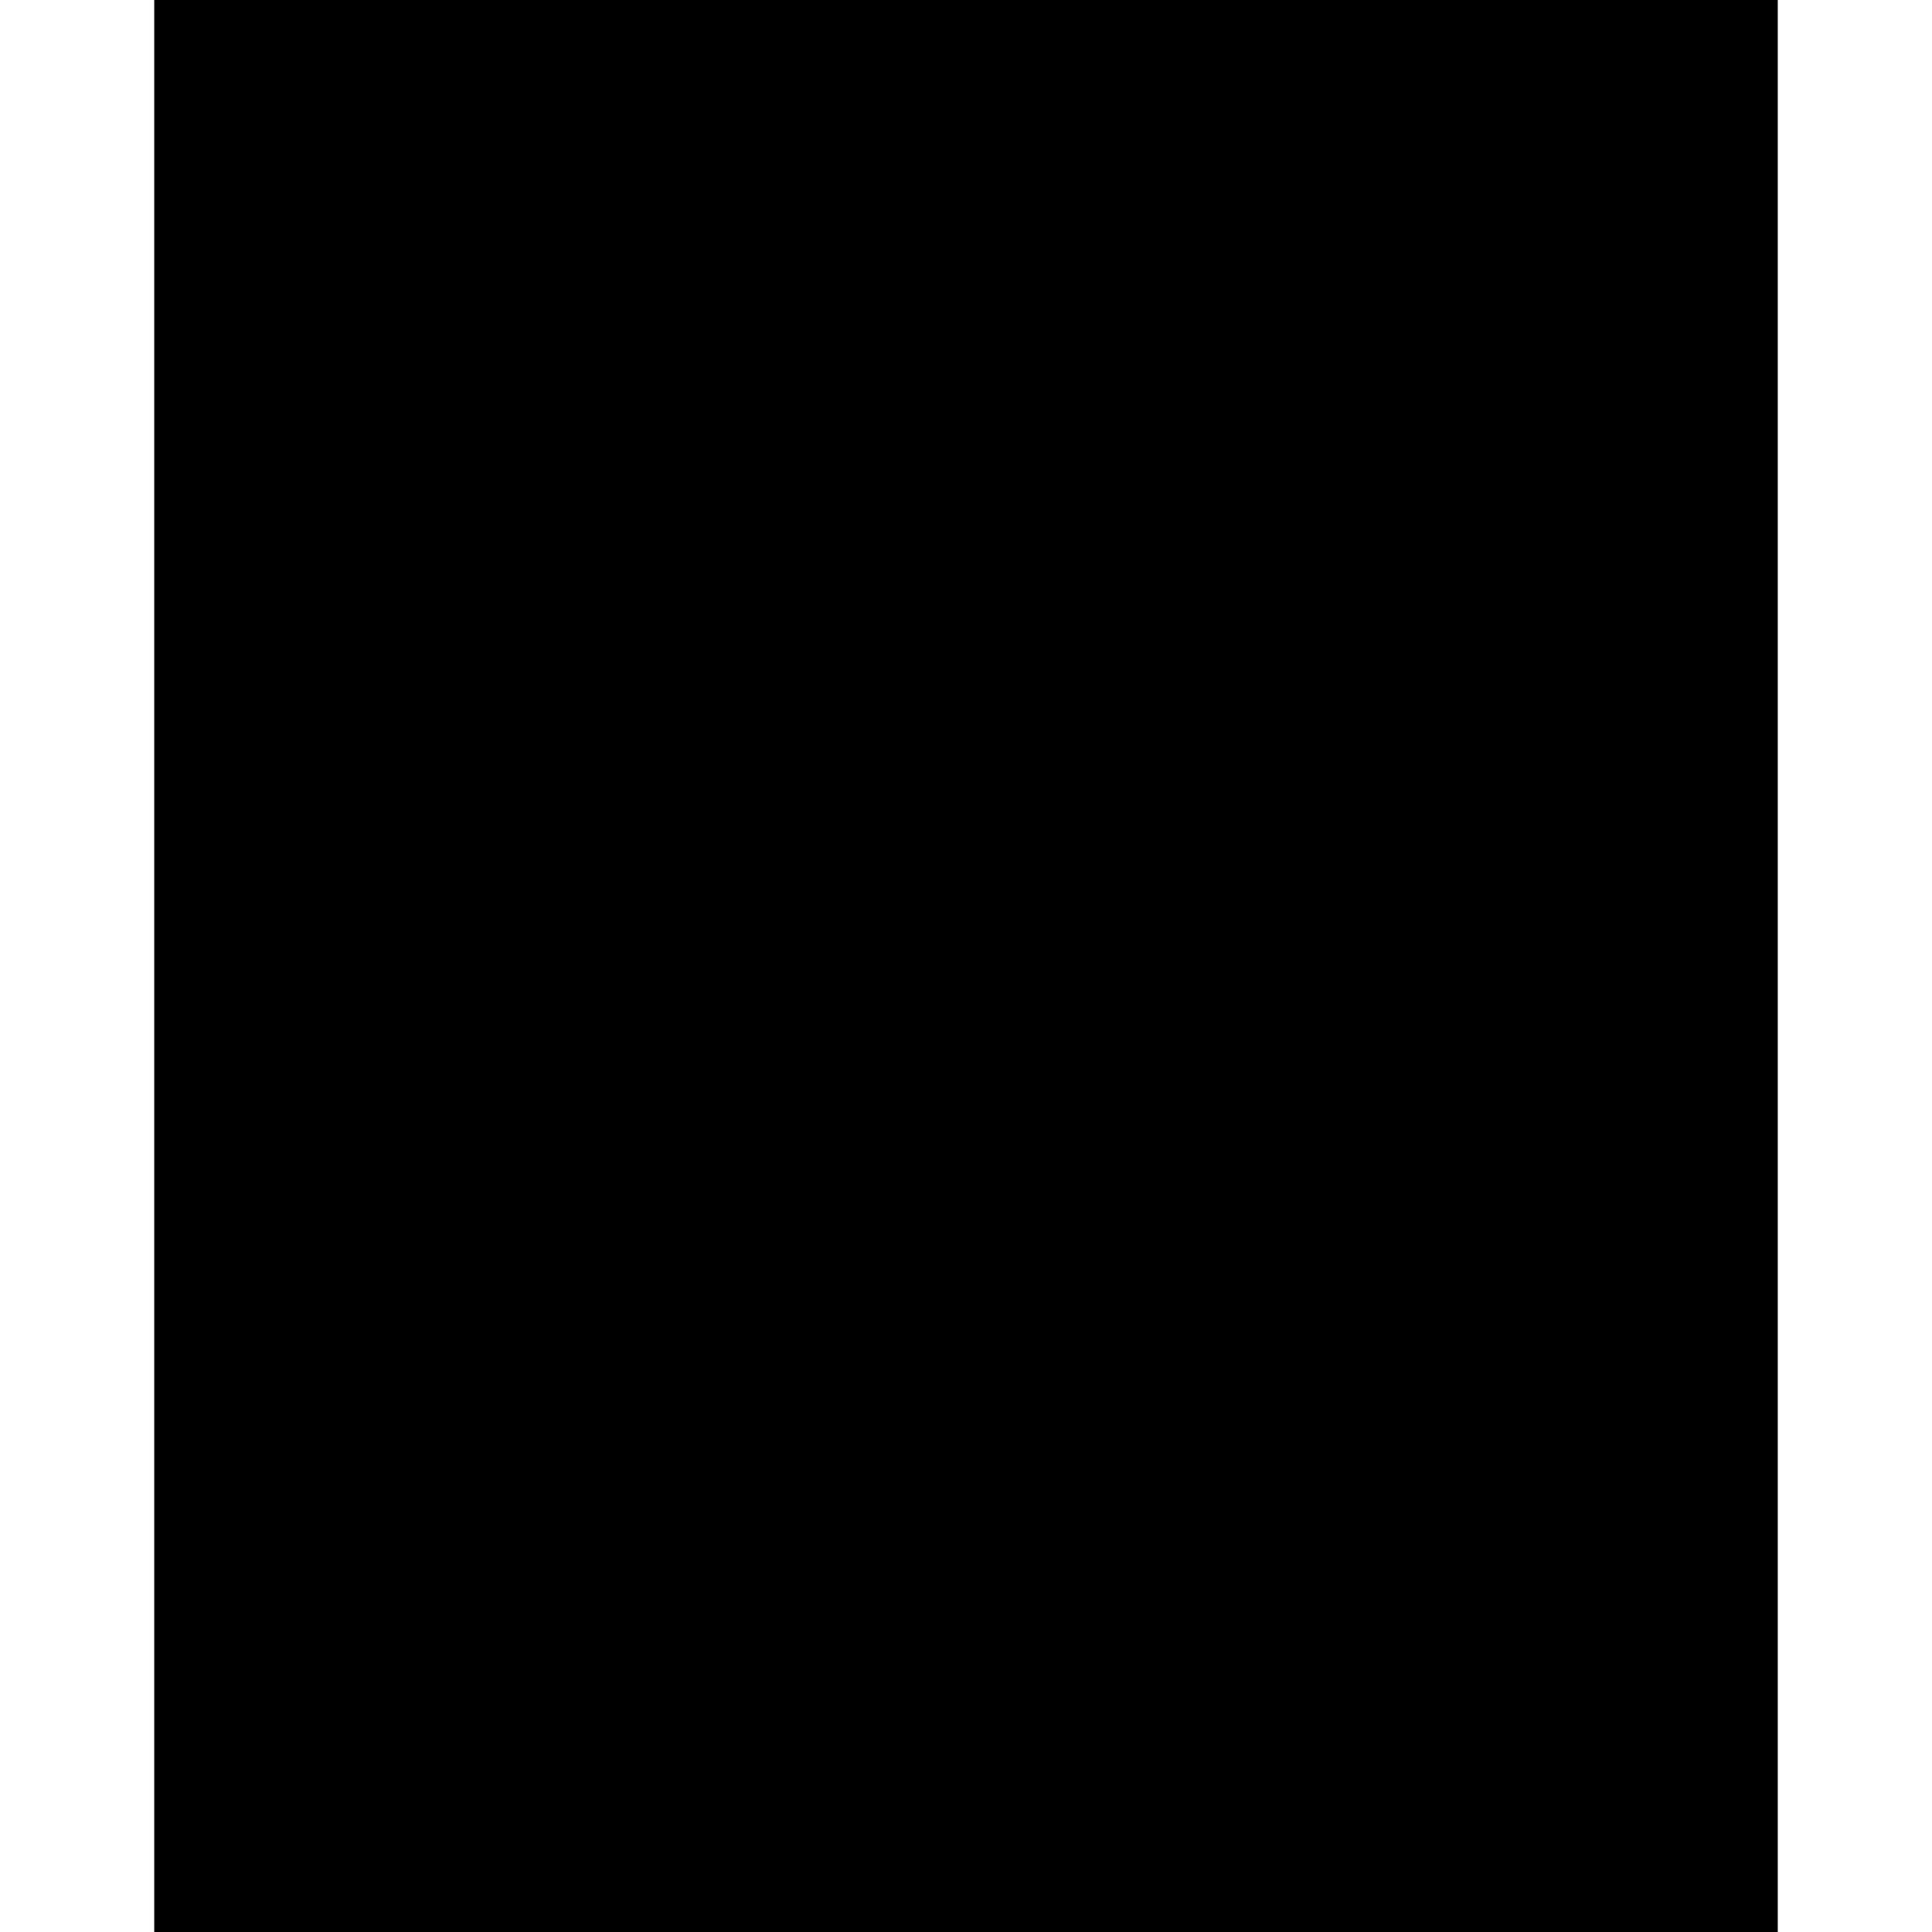
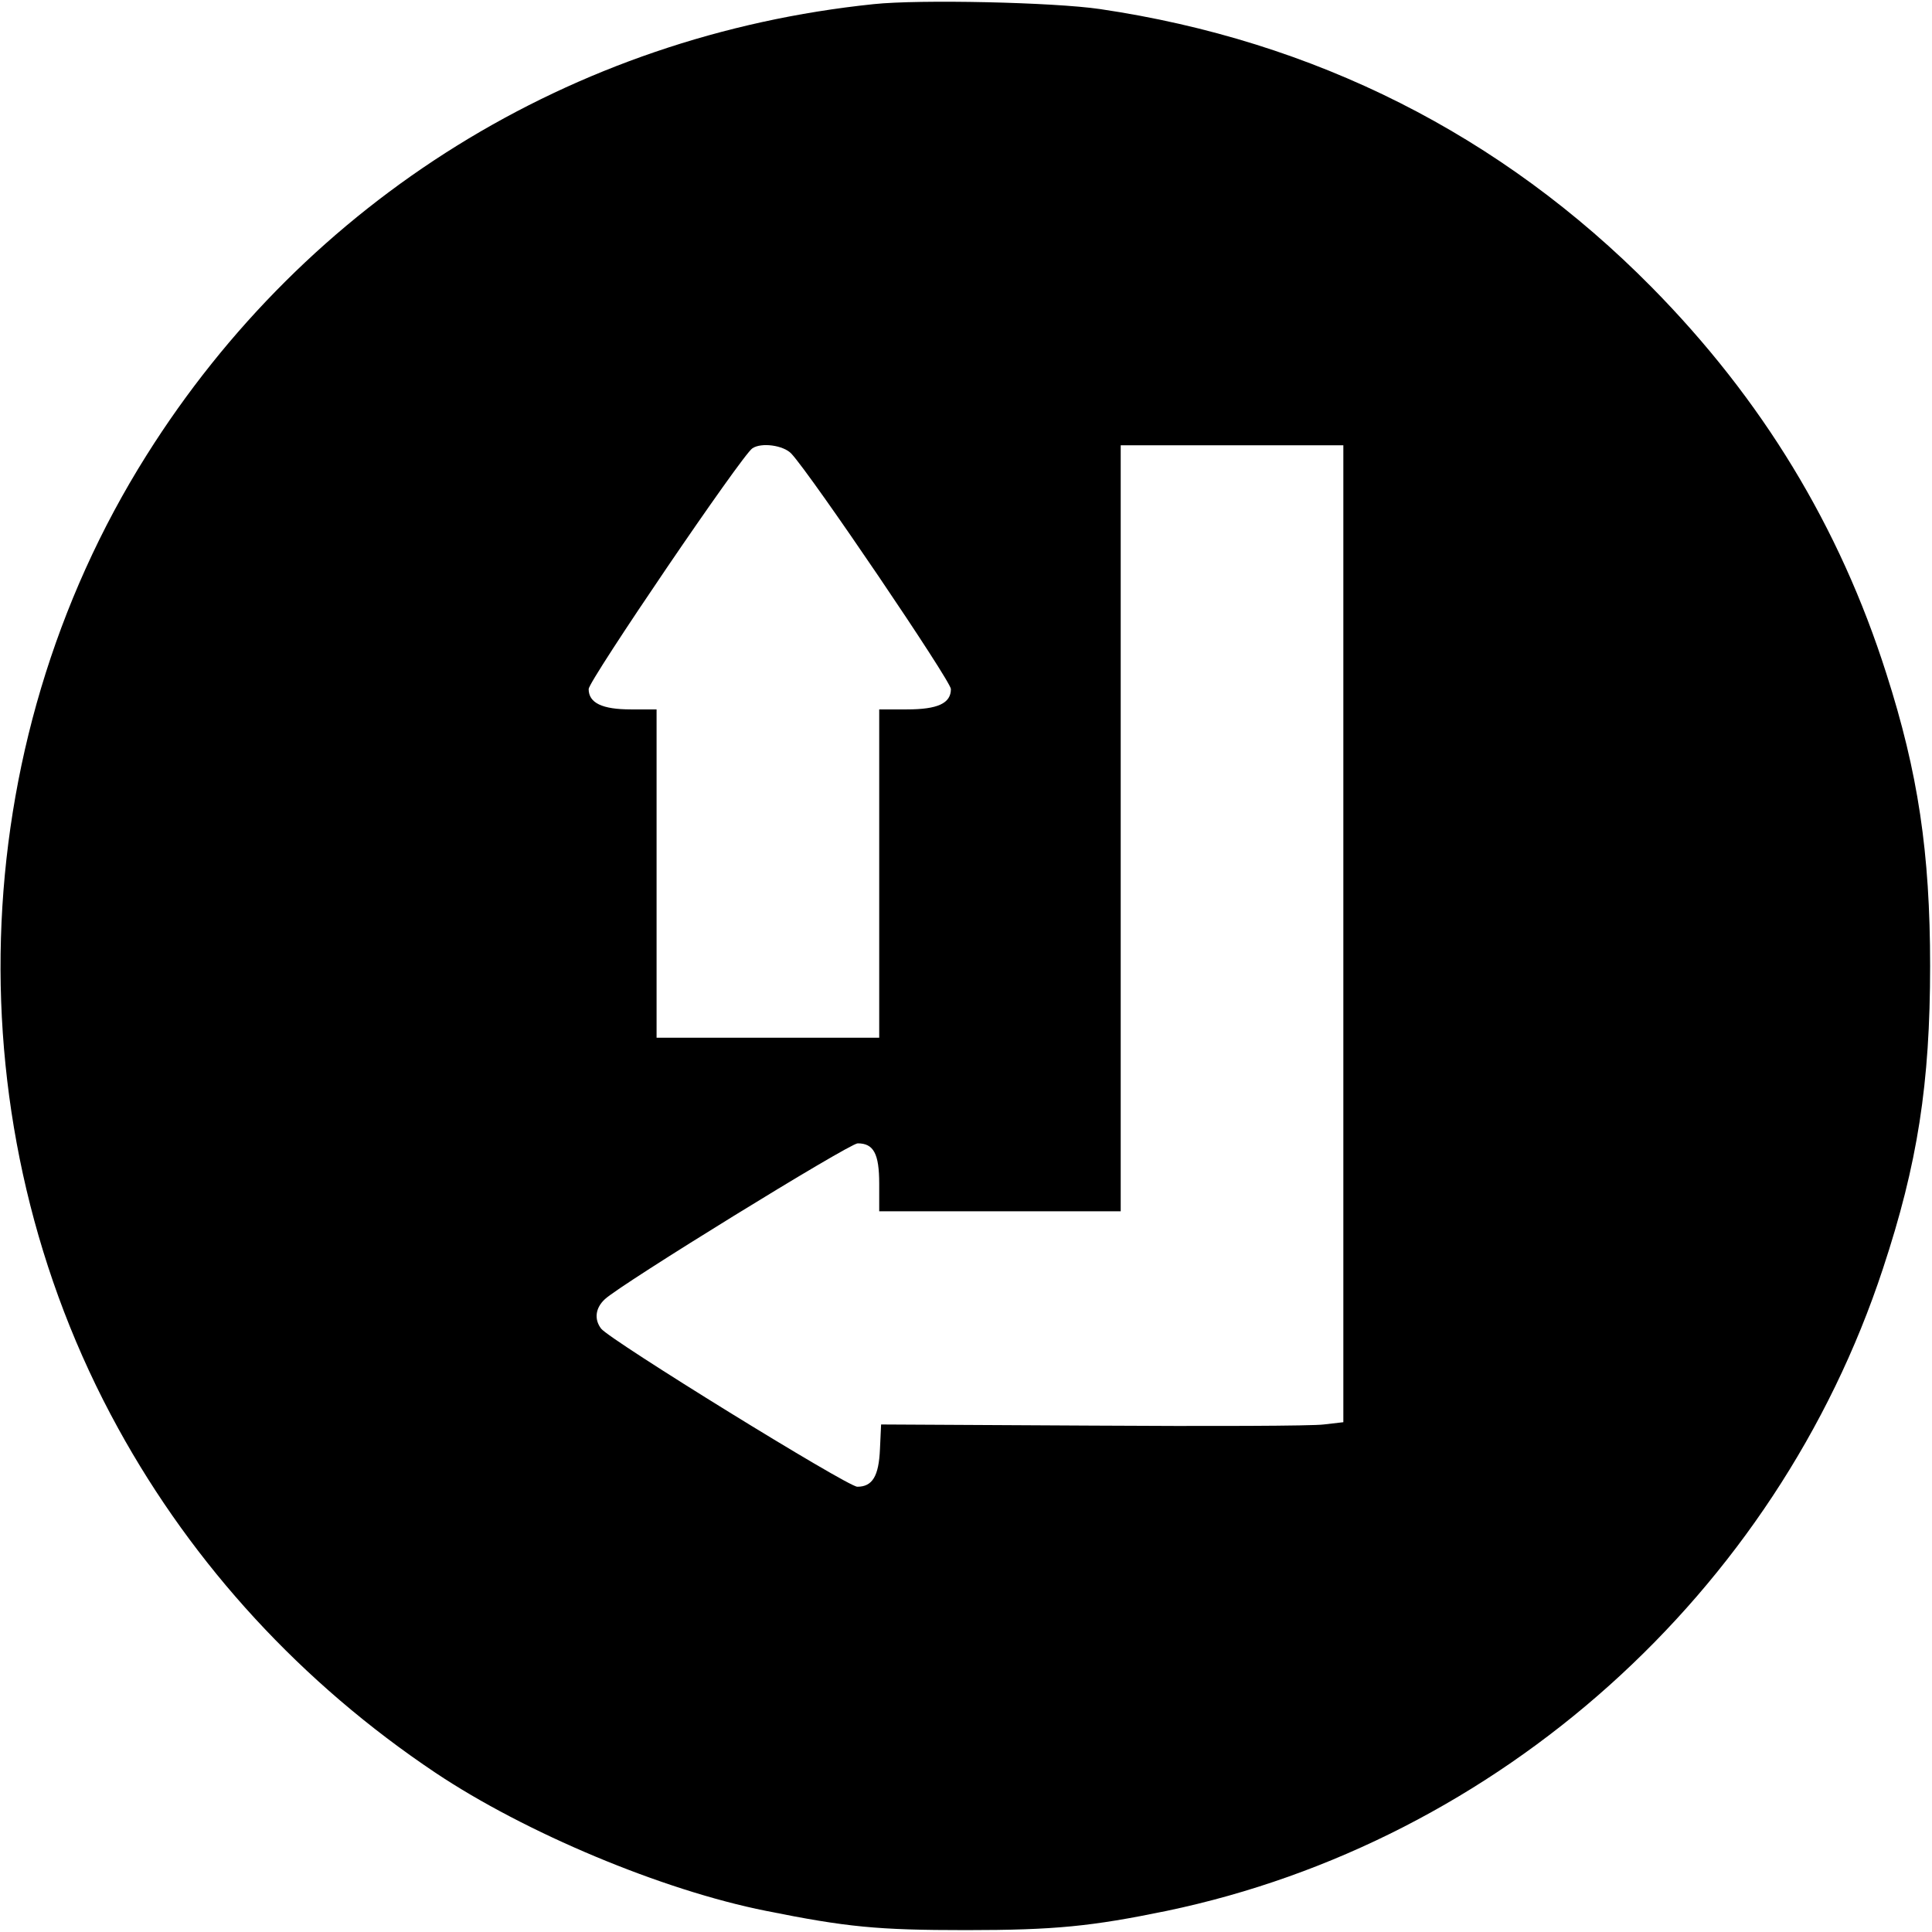
- <svg xmlns="http://www.w3.org/2000/svg" version="1.0" width="238pt" height="238pt" viewBox="0 0 238 238" preserveAspectRatio="xMidYMid meet">
-   <g transform="translate(0,238) scale(0.1,-0.1)" fill="#000000" stroke="none">
-     <path d="M190 1190 l0 -1190 1000 0 1000 0 0 1190 0 1190 -1000 0 -1000 0 0 -1190z" />
+ <svg xmlns="http://www.w3.org/2000/svg" version="1.0" width="512pt" height="512pt" viewBox="0 0 512 512" preserveAspectRatio="xMidYMid meet">
+   <g transform="translate(0,512) scale(0.1,-0.1)" fill="#000000" stroke="none">
+     <path d="M2315 5109 c-800 -83 -1501 -518 -1927 -1196 -487 -774 -516 -1777 -75 -2578 200 -364 487 -676 841 -913 238 -159 600 -311 876 -366 214 -43 295 -51 530 -51 236 0 333 10 532 51 880 184 1615 842 1898 1702 92 278 125 491 125 802 0 301 -32 513 -116 775 -124 390 -330 728 -622 1024 -399 404 -893 653 -1462 737 -123 18 -478 26 -600 13z m-218 -1191 c54 -58 423 -603 423 -624 0 -38 -35 -54 -117 -54 l-73 0 0 -435 0 -435 -295 0 -295 0 0 435 0 435 -68 0 c-76 0 -112 17 -112 54 0 22 407 621 434 638 24 16 82 8 103 -14z m1463 -1272 l0 -1295 -52 -6 c-29 -4 -305 -5 -613 -3 l-560 3 -3 -65 c-3 -72 -20 -100 -60 -100 -26 0 -656 389 -679 419 -19 25 -15 55 10 78 41 39 648 413 670 413 42 0 57 -27 57 -107 l0 -73 320 0 320 0 0 1015 0 1015 295 0 295 0 0 -1294z" />
  </g>
</svg>
